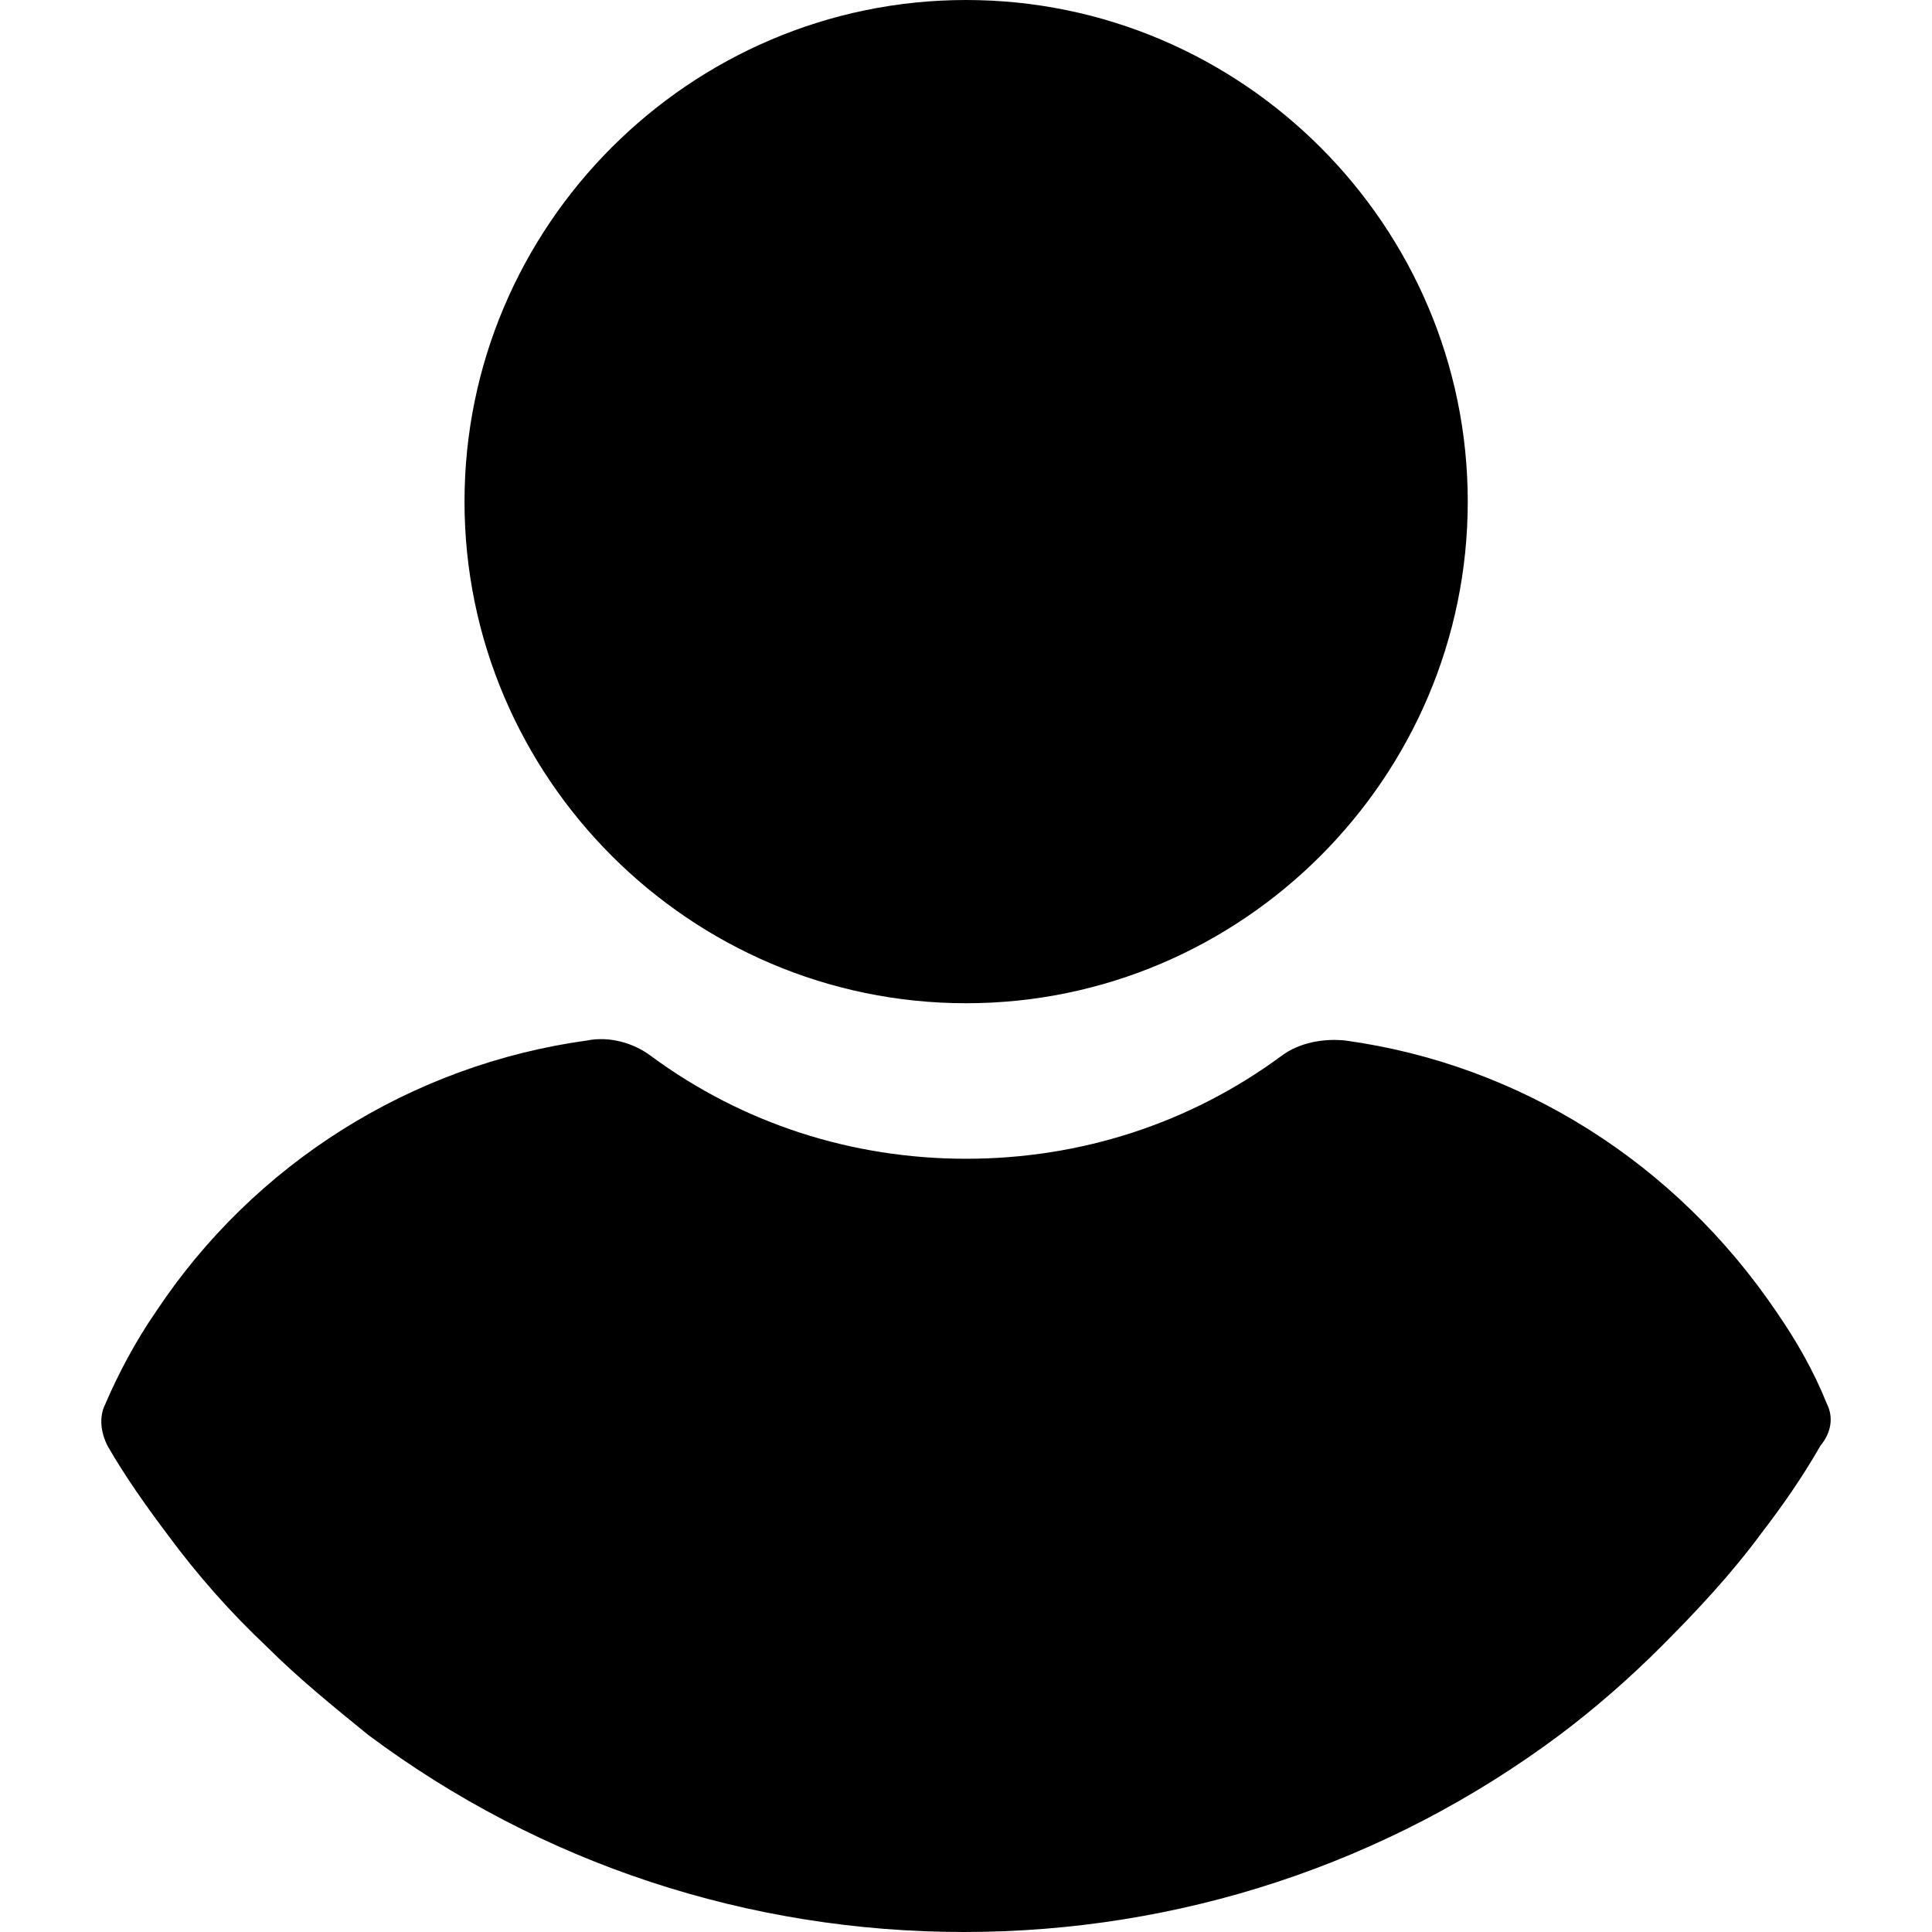
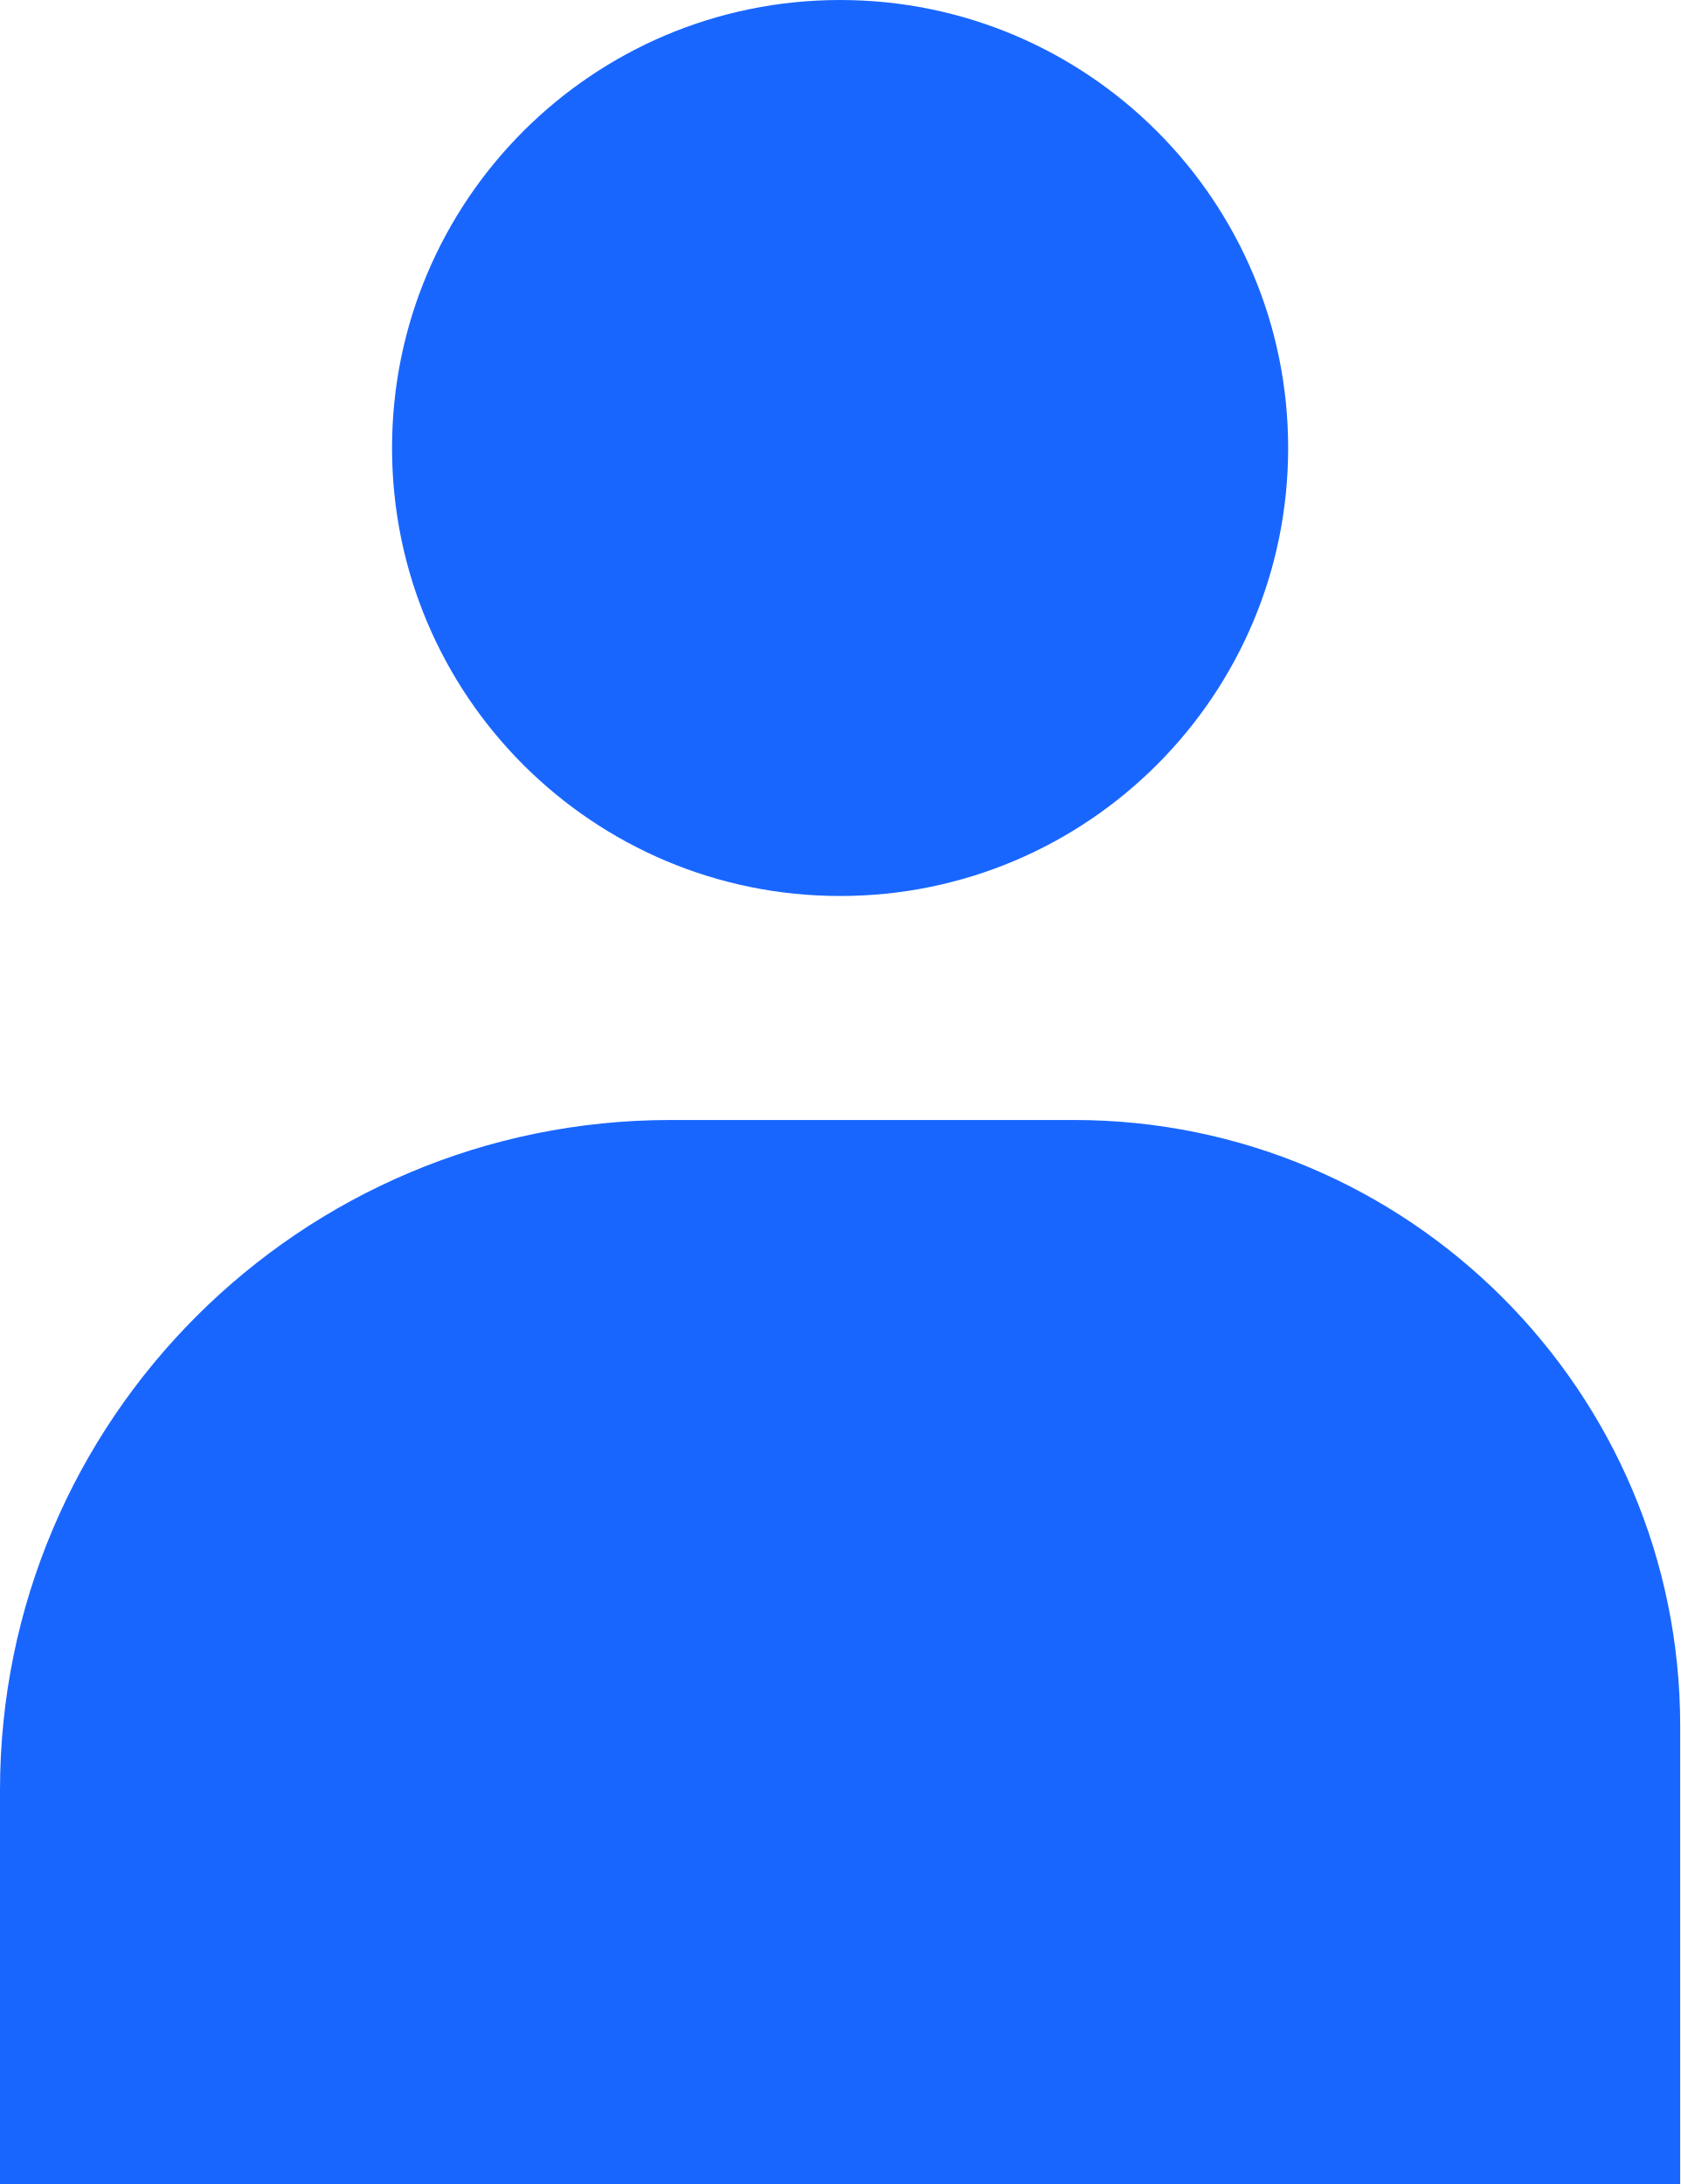
- <svg xmlns="http://www.w3.org/2000/svg" version="1.1" id="Capa_1" x="0px" y="0px" viewBox="0 0 460.8 460.8" style="enable-background:new 0 0 460.8 460.8;" xml:space="preserve">
-   <g>
-     <g>
-       <path d="M230.432,0c-65.829,0-119.641,53.812-119.641,119.641s53.812,119.641,119.641,119.641s119.641-53.812,119.641-119.641    S296.261,0,230.432,0z" />
-     </g>
-   </g>
-   <g>
-     <g>
-       <path d="M435.755,334.89c-3.135-7.837-7.314-15.151-12.016-21.943c-24.033-35.527-61.126-59.037-102.922-64.784    c-5.224-0.522-10.971,0.522-15.151,3.657c-21.943,16.196-48.065,24.555-75.233,24.555s-53.29-8.359-75.233-24.555    c-4.18-3.135-9.927-4.702-15.151-3.657c-41.796,5.747-79.412,29.257-102.922,64.784c-4.702,6.792-8.882,14.629-12.016,21.943    c-1.567,3.135-1.045,6.792,0.522,9.927c4.18,7.314,9.404,14.629,14.106,20.898c7.314,9.927,15.151,18.808,24.033,27.167    c7.314,7.314,15.673,14.106,24.033,20.898c41.273,30.825,90.906,47.02,142.106,47.02s100.833-16.196,142.106-47.02    c8.359-6.269,16.718-13.584,24.033-20.898c8.359-8.359,16.718-17.241,24.033-27.167c5.224-6.792,9.927-13.584,14.106-20.898    C436.8,341.682,437.322,338.024,435.755,334.89z" />
-     </g>
-   </g>
-   <g>
- </g>
-   <g>
- </g>
-   <g>
- </g>
-   <g>
- </g>
-   <g>
- </g>
-   <g>
- </g>
-   <g>
- </g>
-   <g>
- </g>
-   <g>
- </g>
-   <g>
- </g>
-   <g>
- </g>
-   <g>
- </g>
-   <g>
- </g>
-   <g>
- </g>
-   <g>
- </g>
+ <svg xmlns="http://www.w3.org/2000/svg" viewBox="0 0 30 39" fill="none">
+   <path d="M15 16C19.418 16 23 12.418 23 8C23 3.582 19.418 0 15 0C10.582 0 7 3.582 7 8C7 12.418 10.582 16 15 16Z" fill="#1966FF" />
+   <path d="M30 39H0V31.97C0 25.36 5.36 20 11.97 20H19.18C25.15 20 30 24.85 30 30.82V39Z" fill="#1966FF" />
</svg>
